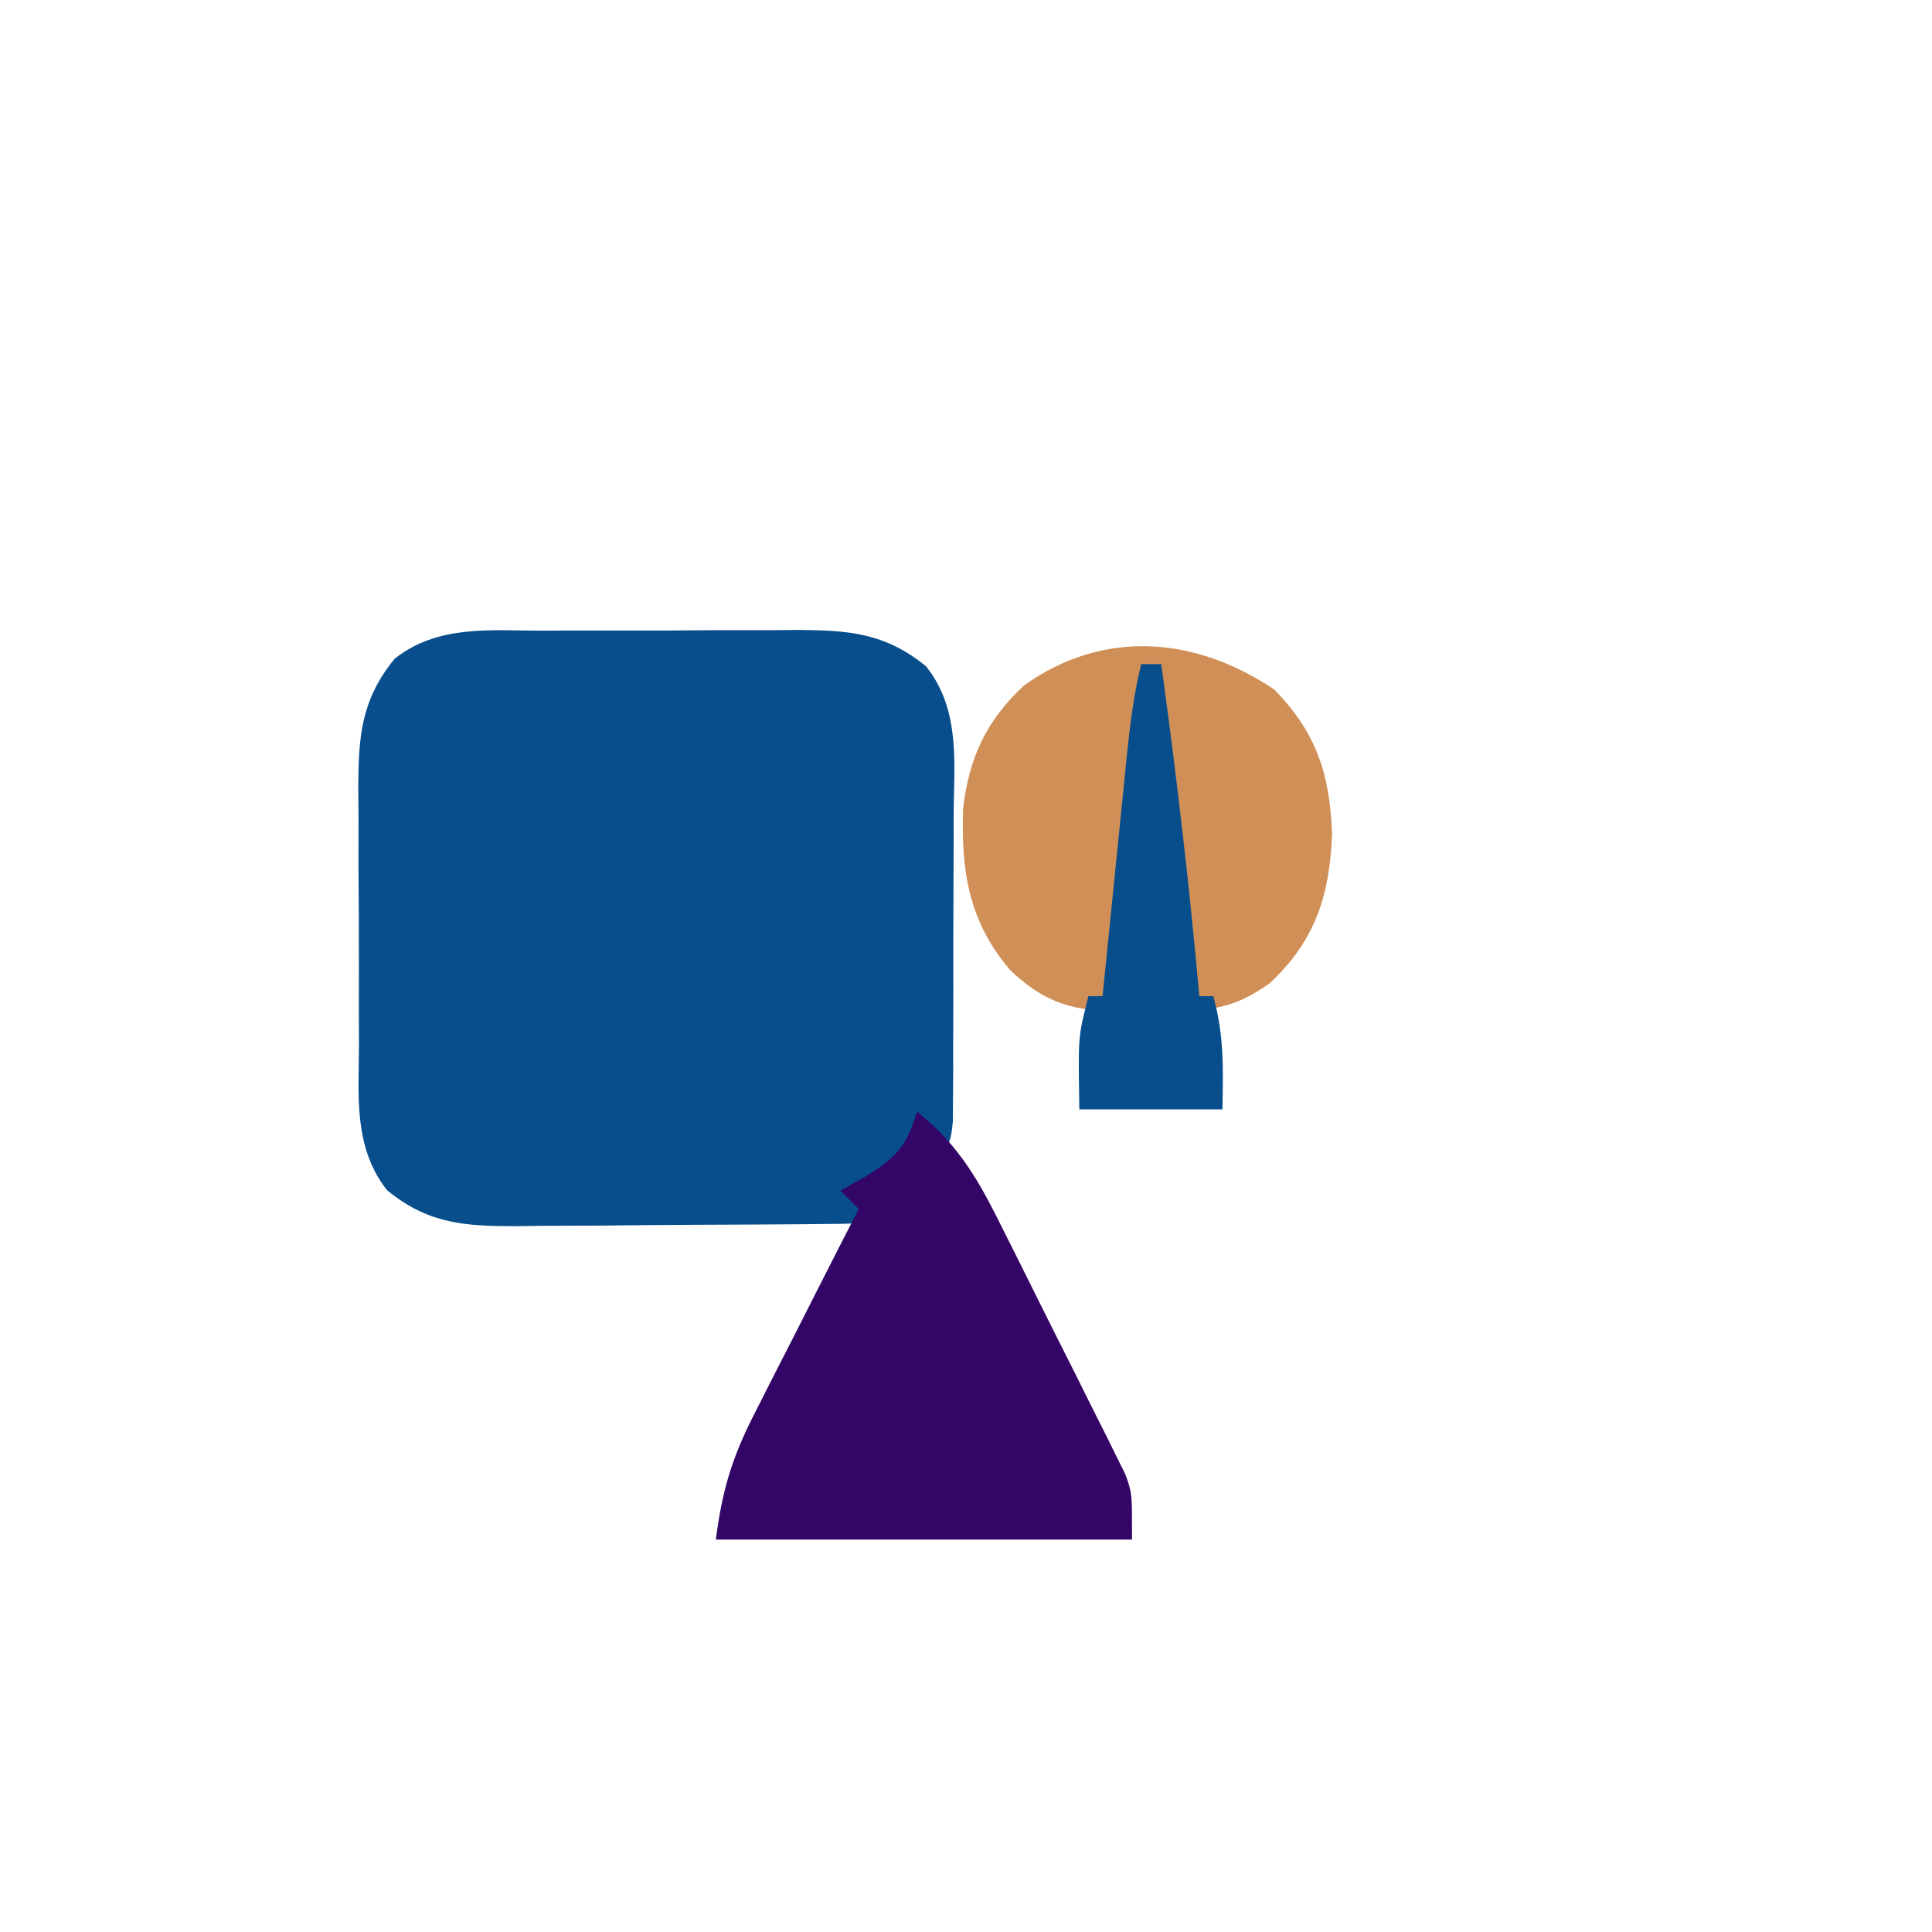
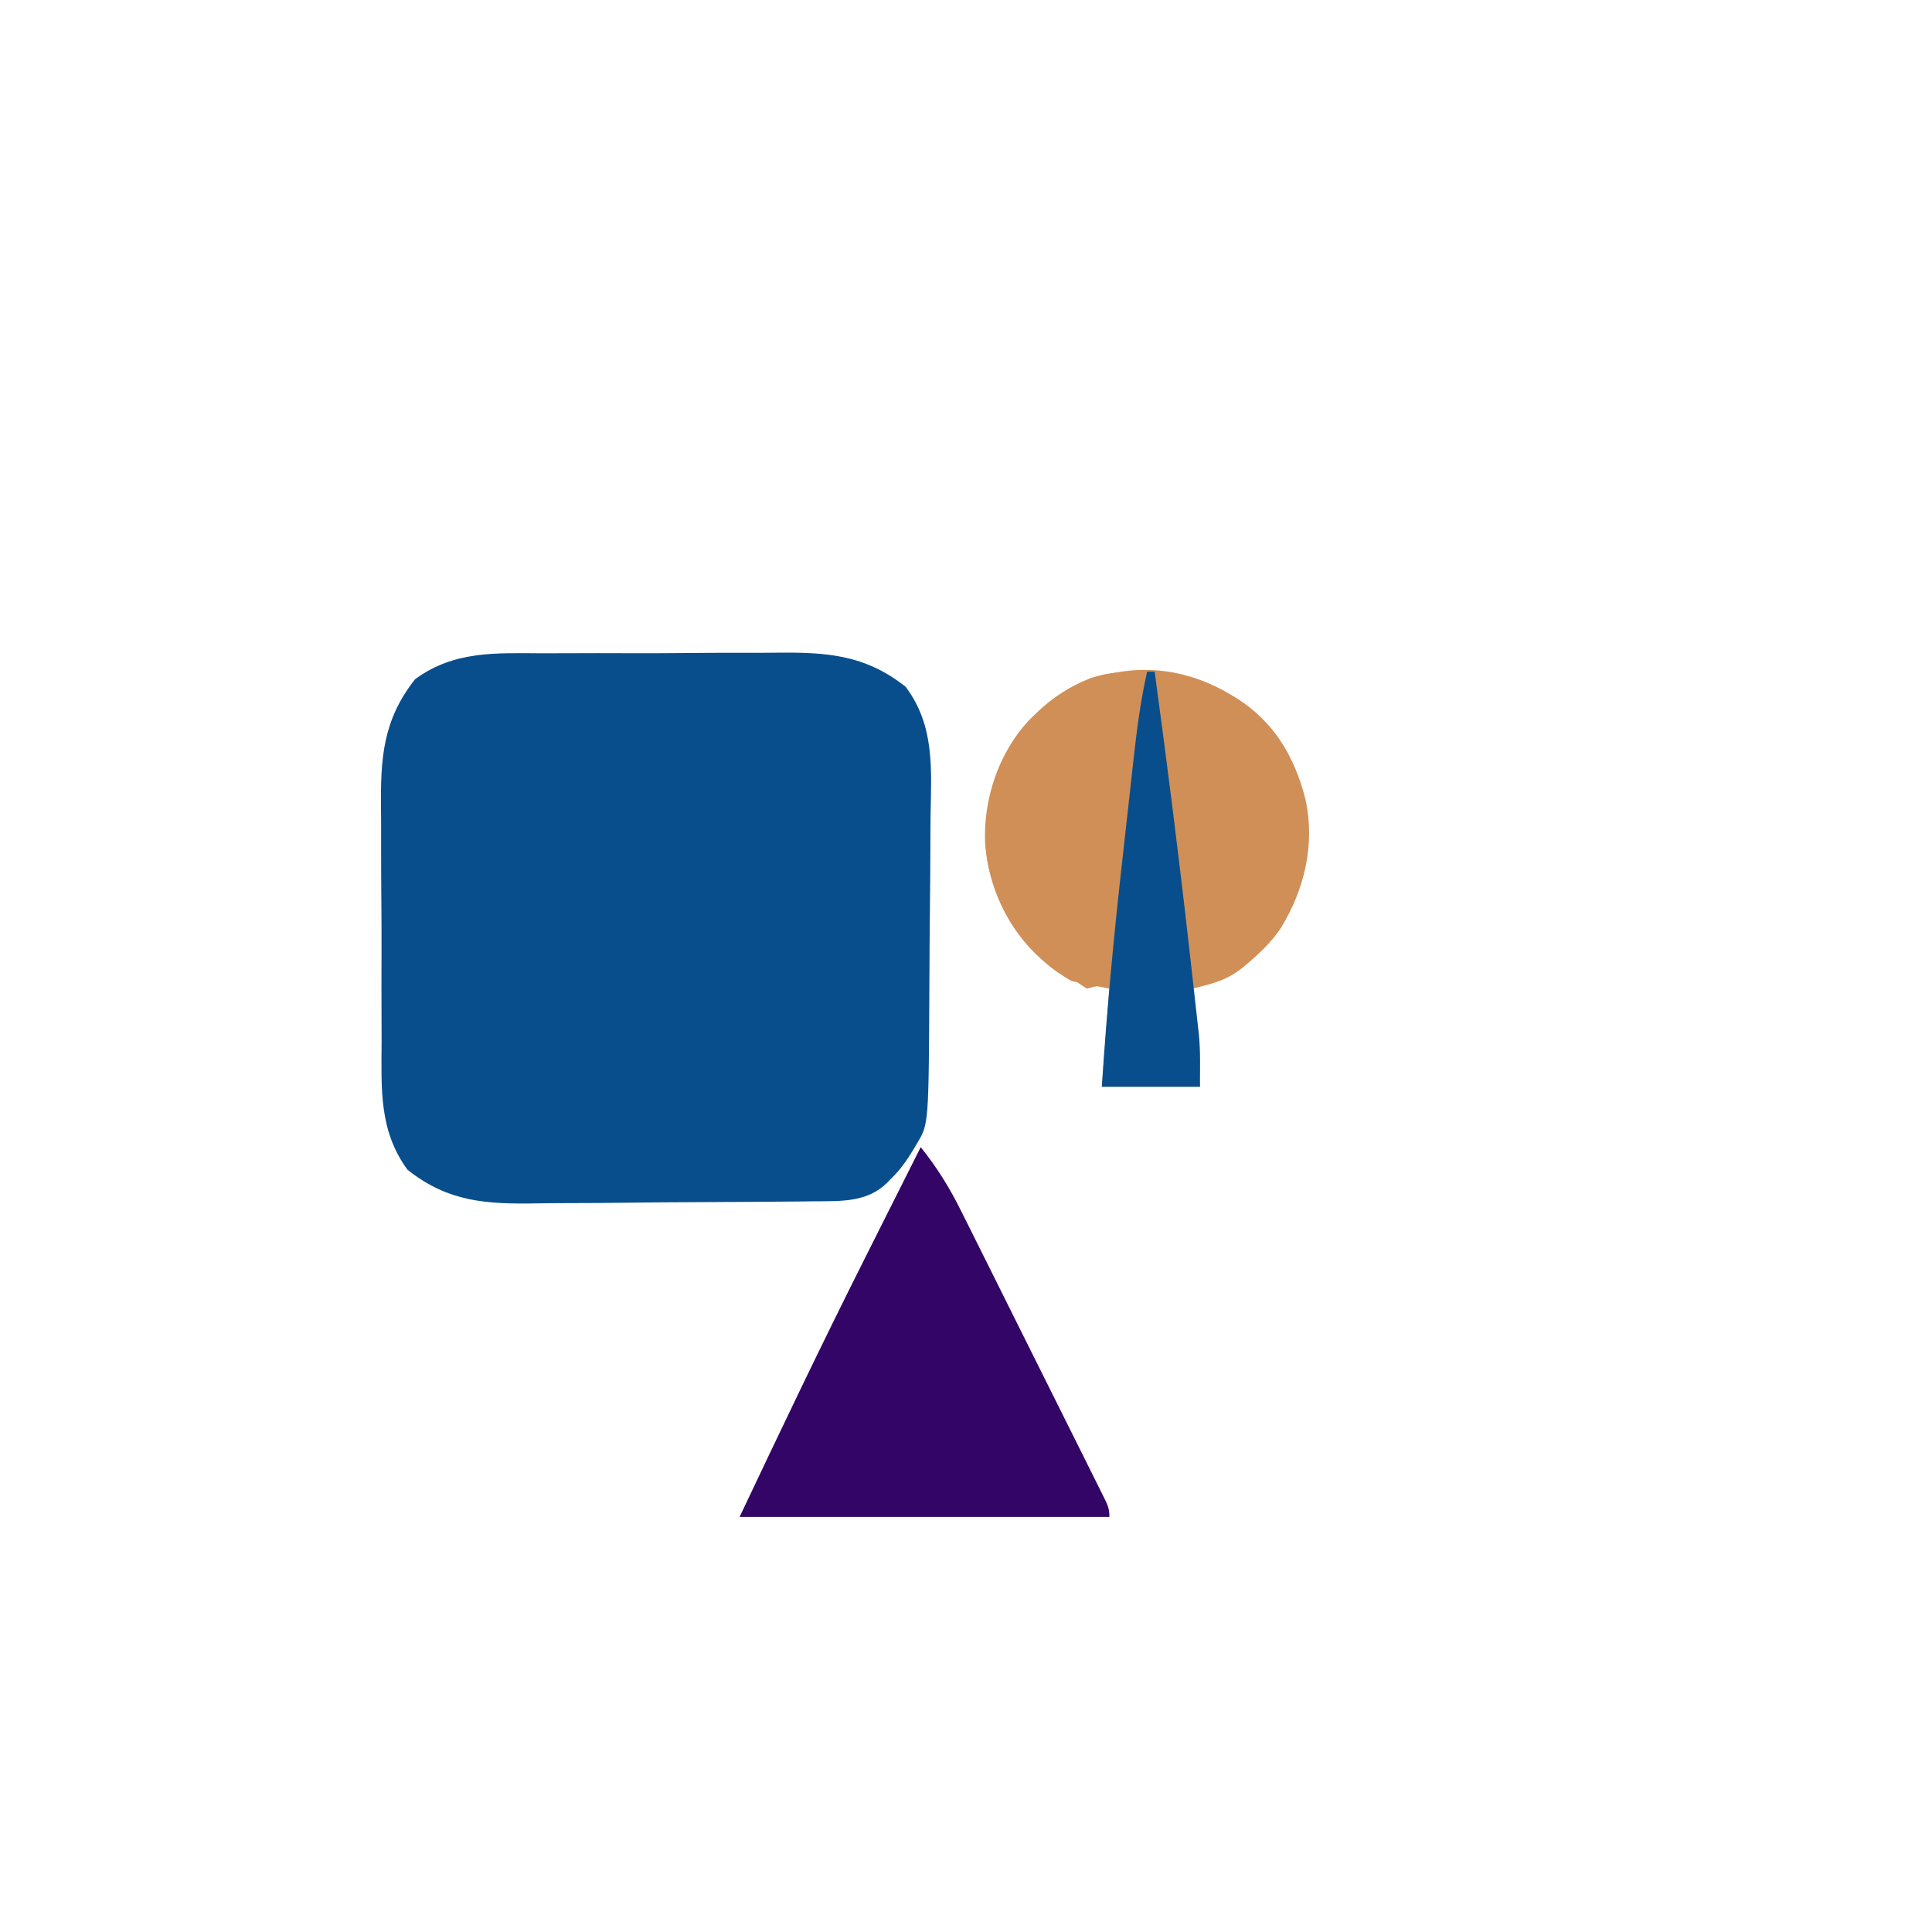
- <svg xmlns="http://www.w3.org/2000/svg" data-engine="color-cutout" width="256" height="256" viewBox="0 0 256 256">
-   <path d="M0 0 C1.218 -0.005 2.436 -0.01 3.691 -0.016 C6.262 -0.022 8.833 -0.021 11.404 -0.012 C15.33 -0.004 19.255 -0.033 23.182 -0.064 C25.684 -0.066 28.186 -0.065 30.688 -0.062 C31.858 -0.074 33.028 -0.085 34.233 -0.097 C40.637 -0.042 45.232 0.237 50.41 4.434 C54.653 9.872 53.825 16.585 53.773 23.164 C53.774 23.778 53.774 23.778 53.775 26.883 C53.773 29.471 53.763 32.059 53.746 34.647 C53.723 38.617 53.726 42.587 53.732 46.557 C53.727 49.072 53.72 51.587 53.711 54.102 C53.712 55.292 53.713 56.483 53.714 57.709 C53.704 58.811 53.695 59.913 53.685 61.048 C53.682 61.533 53.682 61.533 53.671 63.987 C53.41 66.434 53.41 66.434 51.41 69.434 C51.08 68.774 50.75 68.114 50.41 67.434 C48.43 69.414 46.45 71.394 44.41 73.434 C44.74 74.094 45.07 74.754 45.41 75.434 C42.855 76.711 41.015 76.582 38.154 76.611 C37.604 76.617 37.604 76.617 34.825 76.65 C33.632 76.657 32.44 76.664 31.211 76.672 C29.987 76.68 28.764 76.688 27.503 76.696 C24.908 76.71 22.313 76.721 19.718 76.729 C15.756 76.746 11.796 76.79 7.834 76.834 C5.314 76.844 2.794 76.853 0.273 76.859 C-0.909 76.877 -2.092 76.894 -3.31 76.912 C-9.756 76.895 -14.383 76.674 -19.59 72.434 C-23.789 67.02 -23.04 60.389 -23.023 53.844 C-23.029 52.626 -23.034 51.408 -23.039 50.153 C-23.046 47.582 -23.044 45.011 -23.036 42.44 C-23.027 38.513 -23.056 34.588 -23.088 30.662 C-23.09 28.16 -23.089 25.658 -23.086 23.156 C-23.097 21.986 -23.108 20.816 -23.12 19.611 C-23.065 13.206 -22.787 8.612 -18.59 3.434 C-13.176 -0.766 -6.546 -0.016 0 0 Z " fill="#084E8C" transform="translate(71.5898,84.5664)" stroke="#084E8C" stroke-width="2" />
-   <path d="M0 0 C4.961 4.298 7.442 9.157 10.301 14.938 C10.782 15.895 11.263 16.853 11.759 17.84 C12.77 19.858 13.776 21.878 14.777 23.901 C16.311 26.997 17.866 30.081 19.424 33.164 C20.405 35.13 21.385 37.096 22.363 39.062 C22.829 39.983 23.294 40.904 23.774 41.853 C24.198 42.718 24.623 43.582 25.06 44.473 C25.436 45.228 25.811 45.984 26.198 46.762 C27 49 27 49 27 54 C9.51 54 -7.98 54 -26 54 C-25.122 47.855 -23.73 43.787 -20.965 38.441 C-20.567 37.652 -20.169 36.863 -19.758 36.05 C-18.494 33.549 -17.216 31.056 -15.938 28.562 C-15.074 26.86 -14.211 25.158 -13.35 23.455 C-11.244 19.298 -9.125 15.147 -7 11 C-7.66 10.34 -8.32 9.68 -9 9 C-8.237 8.567 -7.474 8.134 -6.688 7.688 C-3.251 5.529 -1.3 3.9 0 0 Z " fill="#320566" transform="translate(122,149)" stroke="#320566" stroke-width="2" />
-   <path d="M0 0 C5.345 5.464 7.046 10.769 7.312 18.375 C7.03 26.172 5.197 31.973 -0.562 37.375 C-4.162 39.858 -5.981 40.354 -10.188 40.875 C-11.749 32.155 -12.875 23.433 -13.812 14.625 C-13.947 13.391 -14.081 12.158 -14.219 10.887 C-14.545 7.883 -14.868 4.879 -15.188 1.875 C-15.518 1.875 -15.848 1.875 -16.188 1.875 C-16.303 2.95 -16.419 4.025 -16.539 5.132 C-16.97 9.119 -17.405 13.105 -17.842 17.091 C-18.03 18.817 -18.217 20.542 -18.403 22.268 C-18.671 24.748 -18.942 27.227 -19.215 29.707 C-19.297 30.479 -19.38 31.251 -19.464 32.046 C-19.808 35.138 -20.201 37.914 -21.188 40.875 C-26.489 40.659 -29.726 39.422 -33.609 35.723 C-38.896 29.533 -39.855 23.014 -39.566 15.027 C-38.789 8.559 -36.613 3.866 -31.812 -0.562 C-21.69 -7.718 -10.088 -6.726 0 0 Z " fill="#D08F56" transform="translate(168.188,92.125)" stroke="#D08F56" stroke-width="2" />
-   <path d="M0 0 C0.33 0 0.66 0 1 0 C2.999 14.644 4.708 29.276 6 44 C6.66 44 7.32 44 8 44 C9.144 48.575 9.069 52.298 9 57 C3.39 57 -2.22 57 -8 57 C-8.125 48.5 -8.125 48.5 -7 44 C-6.34 44 -5.68 44 -5 44 C-4.884 42.845 -4.768 41.69 -4.649 40.499 C-4.217 36.203 -3.782 31.908 -3.346 27.612 C-3.158 25.755 -2.971 23.897 -2.784 22.04 C-2.516 19.366 -2.245 16.693 -1.973 14.02 C-1.89 13.192 -1.808 12.365 -1.723 11.513 C-1.325 7.627 -0.865 3.812 0 0 Z " fill="#084E8C" transform="translate(152,89)" stroke="#084E8C" stroke-width="2" />
+ <svg xmlns="http://www.w3.org/2000/svg" data-engine="color-soft-stack" width="256" height="256" viewBox="0 0 256 256">
+   <path d="M0 0 C1.131 0.003 2.261 -0.003 3.391 -0.009 C6.063 -0.023 8.735 -0.022 11.407 -0.01 C14.143 0.001 16.878 -0.013 19.614 -0.04 C21.982 -0.062 24.349 -0.068 26.718 -0.062 C28.124 -0.059 29.529 -0.061 30.935 -0.079 C37.64 -0.154 42.719 0.166 48.122 4.436 C52.02 9.633 51.521 15.358 51.426 21.545 C51.407 22.986 51.406 24.427 51.402 25.869 C51.393 28.589 51.368 31.308 51.338 34.028 C51.304 37.128 51.288 40.229 51.273 43.329 C51.18 62.346 51.18 62.346 49.688 64.853 C49.554 65.08 49.42 65.308 49.282 65.542 C48.366 67.078 47.425 68.449 46.122 69.686 C46.046 69.766 46.046 69.766 45.661 70.17 C43.034 72.754 39.556 72.594 36.119 72.613 C35.617 72.619 35.116 72.626 34.615 72.633 C32.977 72.654 31.338 72.664 29.7 72.674 C29.132 72.678 28.564 72.682 27.996 72.686 C25.325 72.706 22.654 72.72 19.983 72.728 C16.918 72.738 13.854 72.764 10.79 72.805 C8.409 72.835 6.029 72.85 3.648 72.853 C2.232 72.855 0.817 72.864 -0.6 72.889 C-7.338 73.005 -12.454 72.752 -17.878 68.436 C-21.678 63.273 -21.34 57.691 -21.314 51.558 C-21.311 50.427 -21.317 49.297 -21.323 48.166 C-21.337 45.495 -21.336 42.823 -21.324 40.151 C-21.313 37.415 -21.327 34.68 -21.354 31.944 C-21.376 29.576 -21.382 27.208 -21.377 24.84 C-21.373 23.434 -21.375 22.029 -21.393 20.623 C-21.468 13.918 -21.148 8.838 -16.878 3.436 C-11.715 -0.364 -6.133 -0.026 0 0 Z " fill="#084E8C" transform="translate(71.8782,86.5641)" />
+   <path d="M0 0 C0.271 0.161 0.542 0.322 0.821 0.488 C5.826 3.636 8.589 8.33 10 14 C11.269 19.904 9.848 25.886 6.707 30.982 C5.549 32.726 4.082 34.143 2.5 35.5 C2.357 35.624 2.213 35.748 2.066 35.876 C-0.237 37.821 -1.798 38.2 -5 39 C-4.67 43.29 -4.34 47.58 -4 52 C-8.29 52 -12.58 52 -17 52 C-16.67 47.71 -16.34 43.42 -16 39 C-17.65 38.67 -19.3 38.34 -21 38 C-22.339 37.221 -23.43 36.511 -24.562 35.5 C-24.709 35.372 -24.856 35.244 -25.007 35.112 C-29.449 31.163 -32.068 25.548 -32.471 19.618 C-32.698 13.905 -30.692 7.85 -26.809 3.607 C-19.479 -3.951 -9.046 -5.393 0 0 Z " fill="#D08F56" transform="translate(163,92)" />
+   <path d="M0 0 C2.146 2.686 3.843 5.397 5.36 8.477 C5.577 8.91 5.794 9.342 6.012 9.775 C6.594 10.934 7.171 12.095 7.747 13.258 C8.352 14.478 8.963 15.697 9.572 16.916 C10.593 18.958 11.61 21.001 12.626 23.046 C13.8 25.409 14.978 27.771 16.159 30.131 C17.419 32.651 18.675 35.172 19.931 37.693 C20.293 38.418 20.655 39.143 21.017 39.868 C21.585 41.004 22.15 42.141 22.714 43.278 C22.921 43.696 23.129 44.113 23.338 44.53 C23.622 45.098 23.904 45.667 24.185 46.236 C24.268 46.402 24.352 46.567 24.438 46.738 C24.849 47.578 25 48.041 25 49 C8.83 49 -7.34 49 -24 49 C-18.57 37.536 -13.131 26.114 -7.429 14.789 C-6.666 13.274 -5.906 11.757 -5.146 10.241 C-3.433 6.826 -1.718 3.413 0 0 Z " fill="#320566" transform="translate(122,152)" />
+   <path d="M0 0 C-0.49 9.498 -1.498 18.927 -2.562 28.375 C-2.598 28.686 -2.632 28.997 -2.669 29.317 C-3.108 33.212 -3.552 37.106 -4 41 C-4.66 41.165 -4.66 41.165 -8 42 C-13.471 38.375 -17.441 35.184 -20 29 C-20.101 28.76 -20.202 28.519 -20.306 28.271 C-22.206 23.242 -21.549 17.153 -19.438 12.312 C-17.094 7.138 -12.895 2.967 -7.566 0.883 C-5.014 0.01 -2.668 -0.075 0 0 Z " fill="#D08F56" transform="translate(152,89)" />
+   <path d="M0 0 C0.33 0 0.66 0 1 0 C2.657 12.23 4.213 24.469 5.587 36.734 C5.687 37.621 5.788 38.507 5.889 39.394 C6.049 40.803 6.207 42.212 6.362 43.622 C6.419 44.139 6.477 44.655 6.536 45.171 C6.617 45.887 6.695 46.603 6.772 47.319 C6.796 47.517 6.819 47.716 6.843 47.92 C7.09 50.297 7 52.571 7 55 C2.71 55 -1.58 55 -6 55 C-5.339 44.704 -4.362 34.489 -3.203 24.241 C-3.02 22.62 -2.841 20.998 -2.662 19.377 C-2.465 17.587 -2.265 15.797 -2.065 14.008 C-1.981 13.261 -1.898 12.514 -1.816 11.768 C-1.379 7.807 -0.885 3.89 0 0 Z " fill="#084E8C" transform="translate(152,89)" />
</svg>
